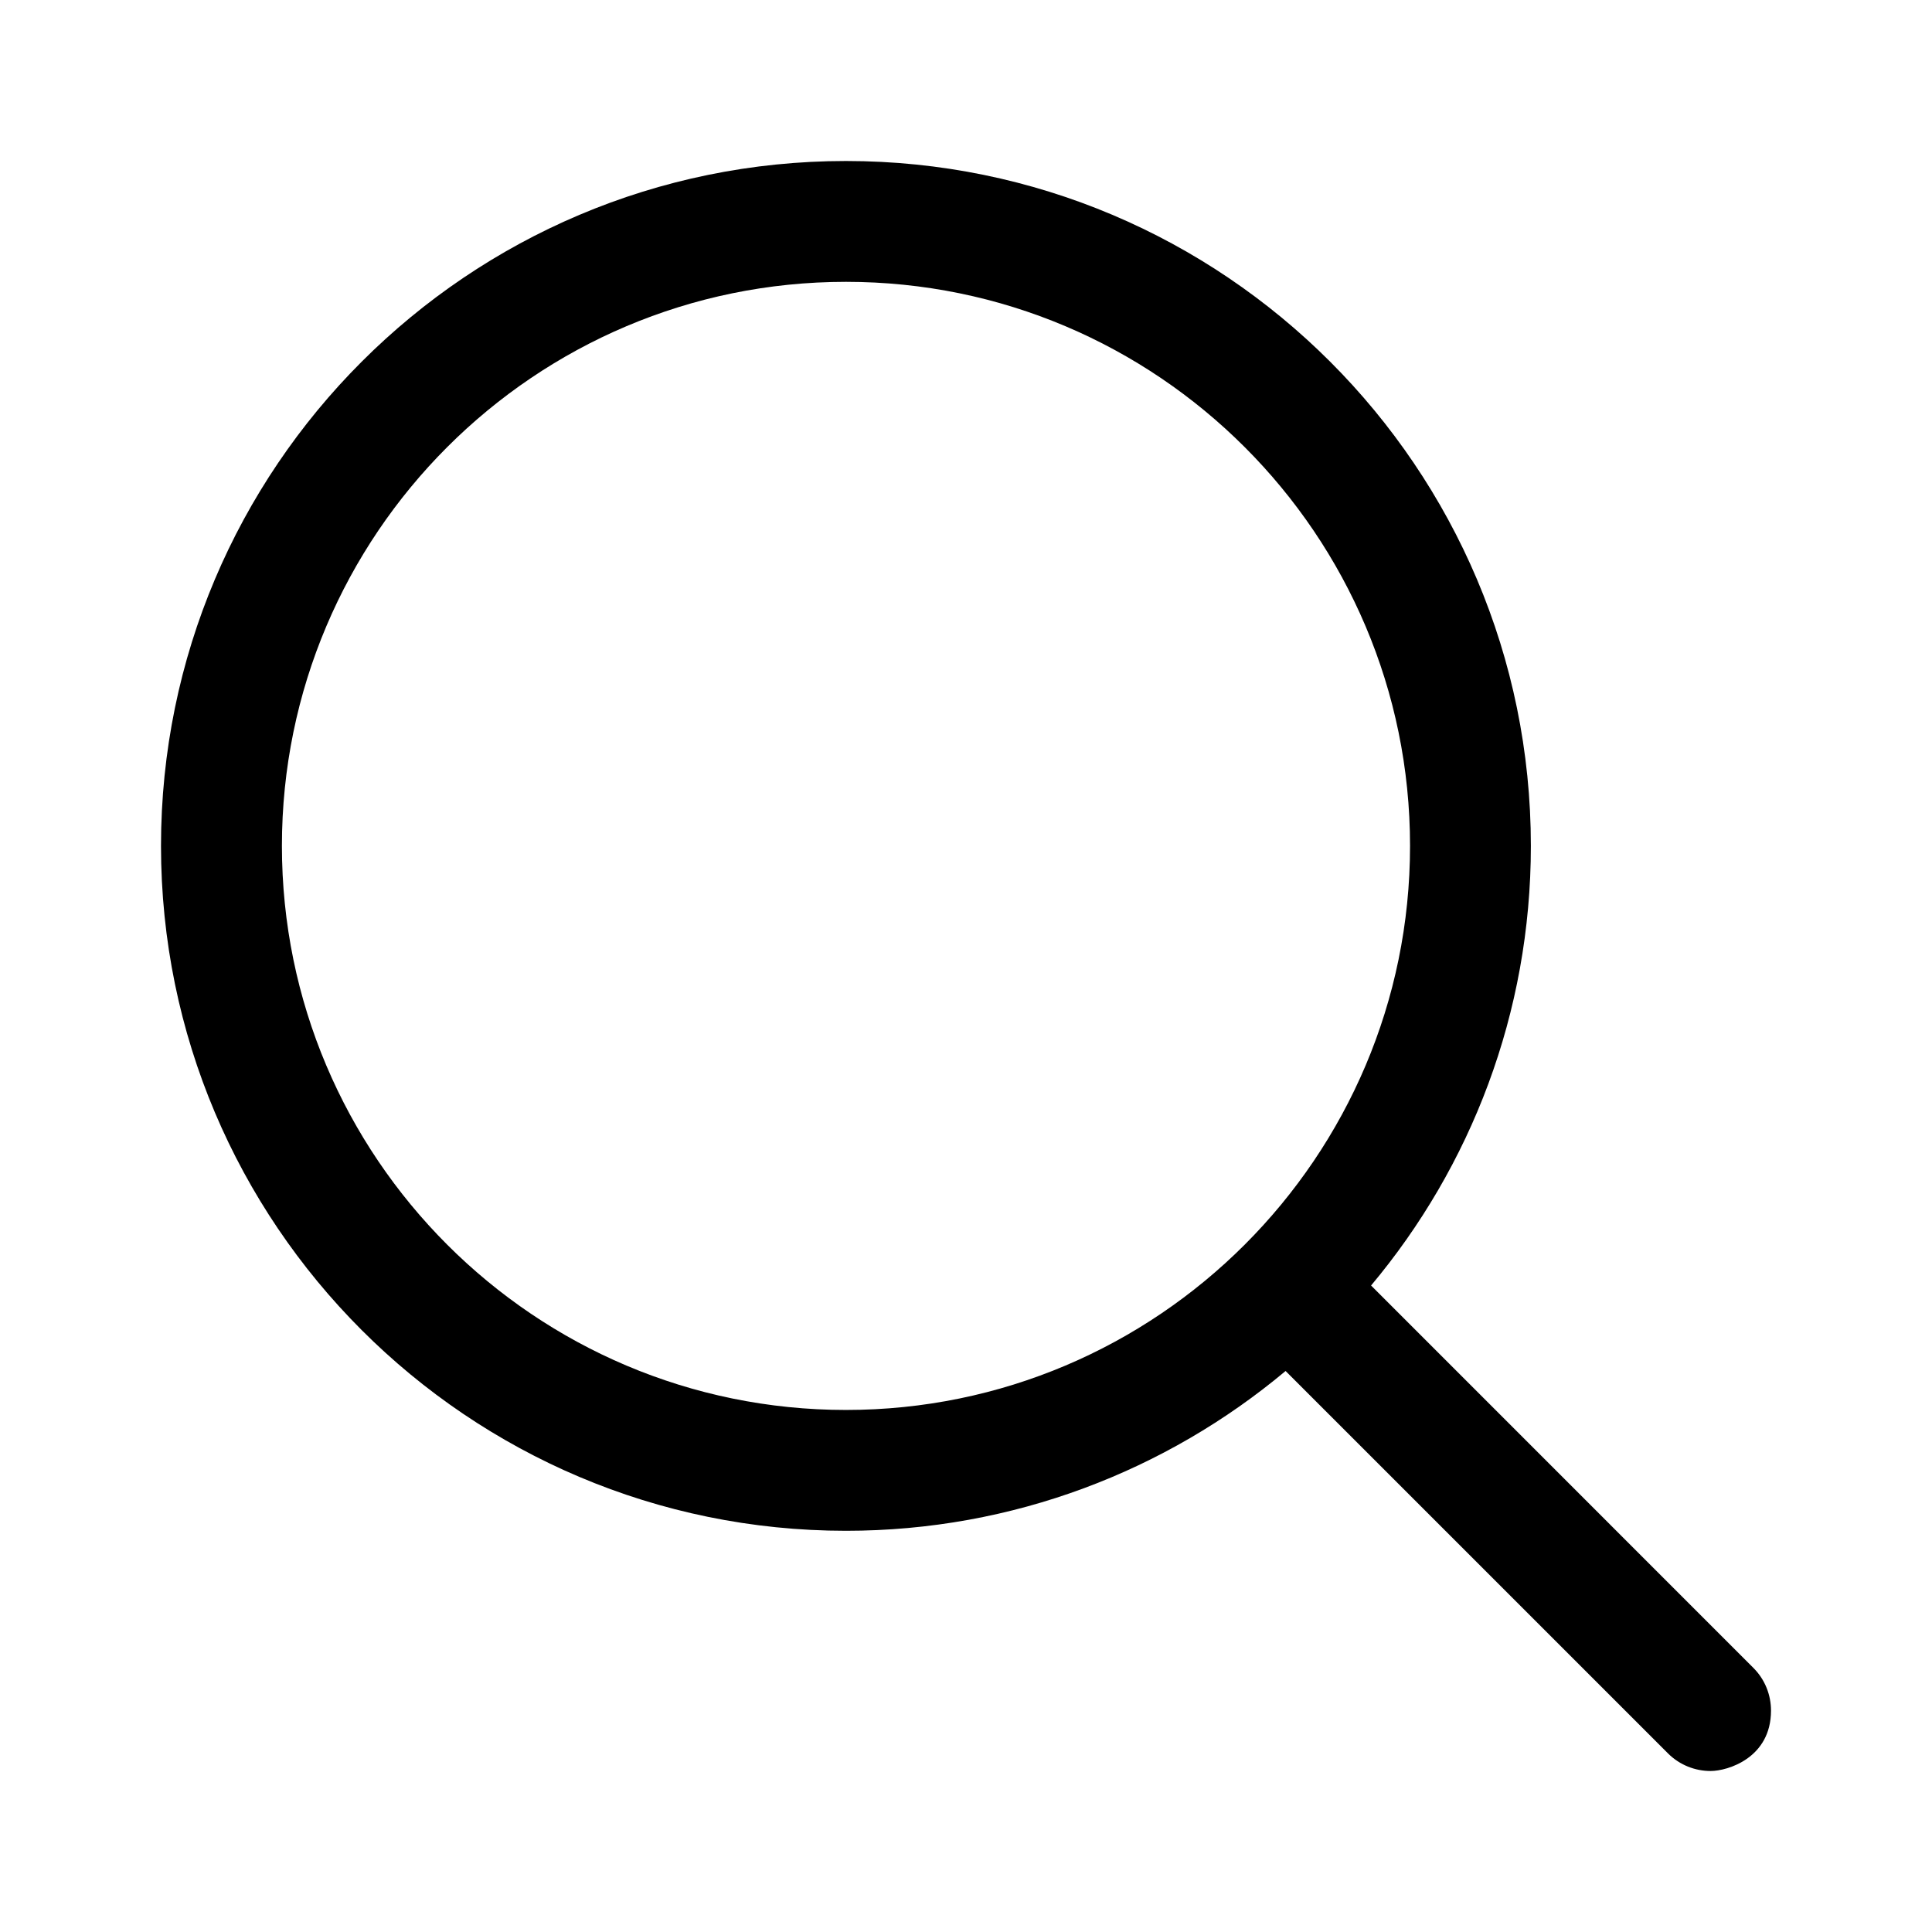
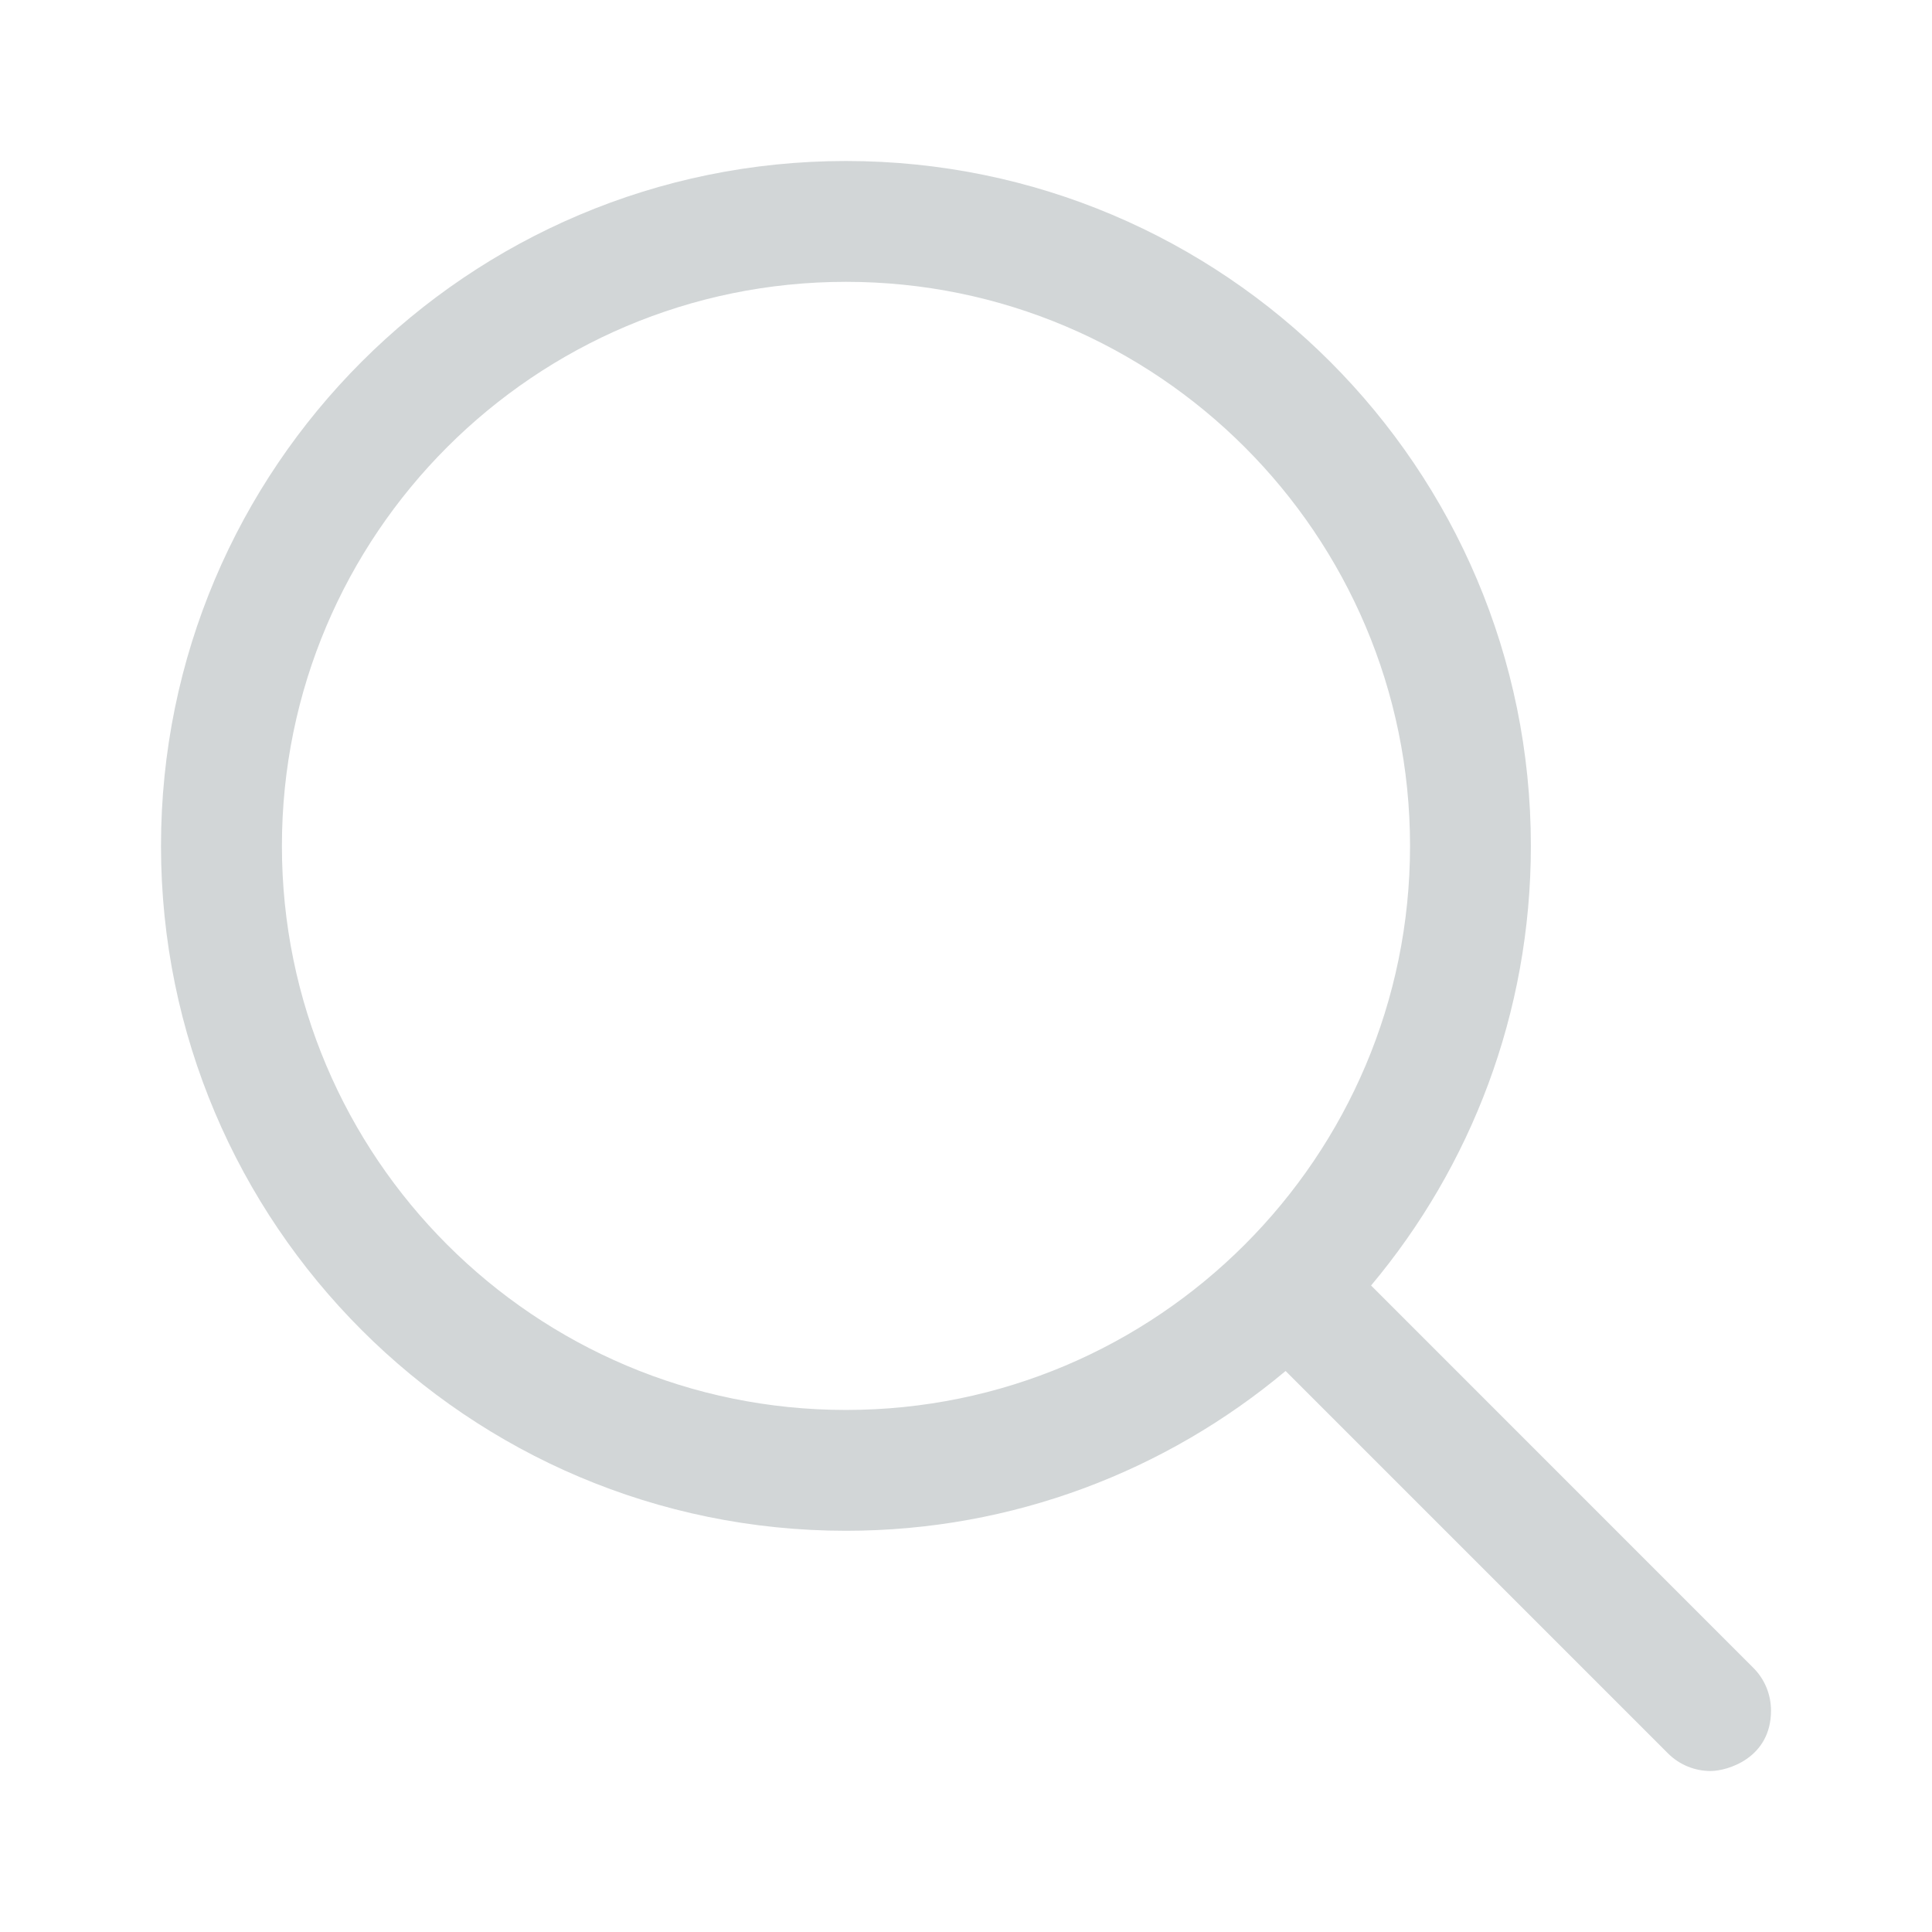
- <svg xmlns="http://www.w3.org/2000/svg" clip-rule="evenodd" fill-rule="evenodd" stroke-linejoin="round" stroke-miterlimit="2" viewBox="0 0 24 24">
+ <svg xmlns="http://www.w3.org/2000/svg" fill="#d2d6d7" clip-rule="evenodd" fill-rule="evenodd" stroke-linejoin="round" stroke-miterlimit="2" viewBox="0 0 24 24">
  <path d="m15.97 17.031c-1.479 1.238-3.384 1.985-5.461 1.985-4.697 0-8.509-3.812-8.509-8.508s3.812-8.508 8.509-8.508c4.695 0 8.508 3.812 8.508 8.508 0 2.078-.747 3.984-1.985 5.461l4.749 4.75c.146.146.219.338.219.531 0 .587-.537.75-.75.75-.192 0-.384-.073-.531-.22zm-5.461-13.53c-3.868 0-7.007 3.14-7.007 7.007s3.139 7.007 7.007 7.007c3.866 0 7.007-3.14 7.007-7.007s-3.141-7.007-7.007-7.007z" fill-rule="nonzero" />
</svg>
